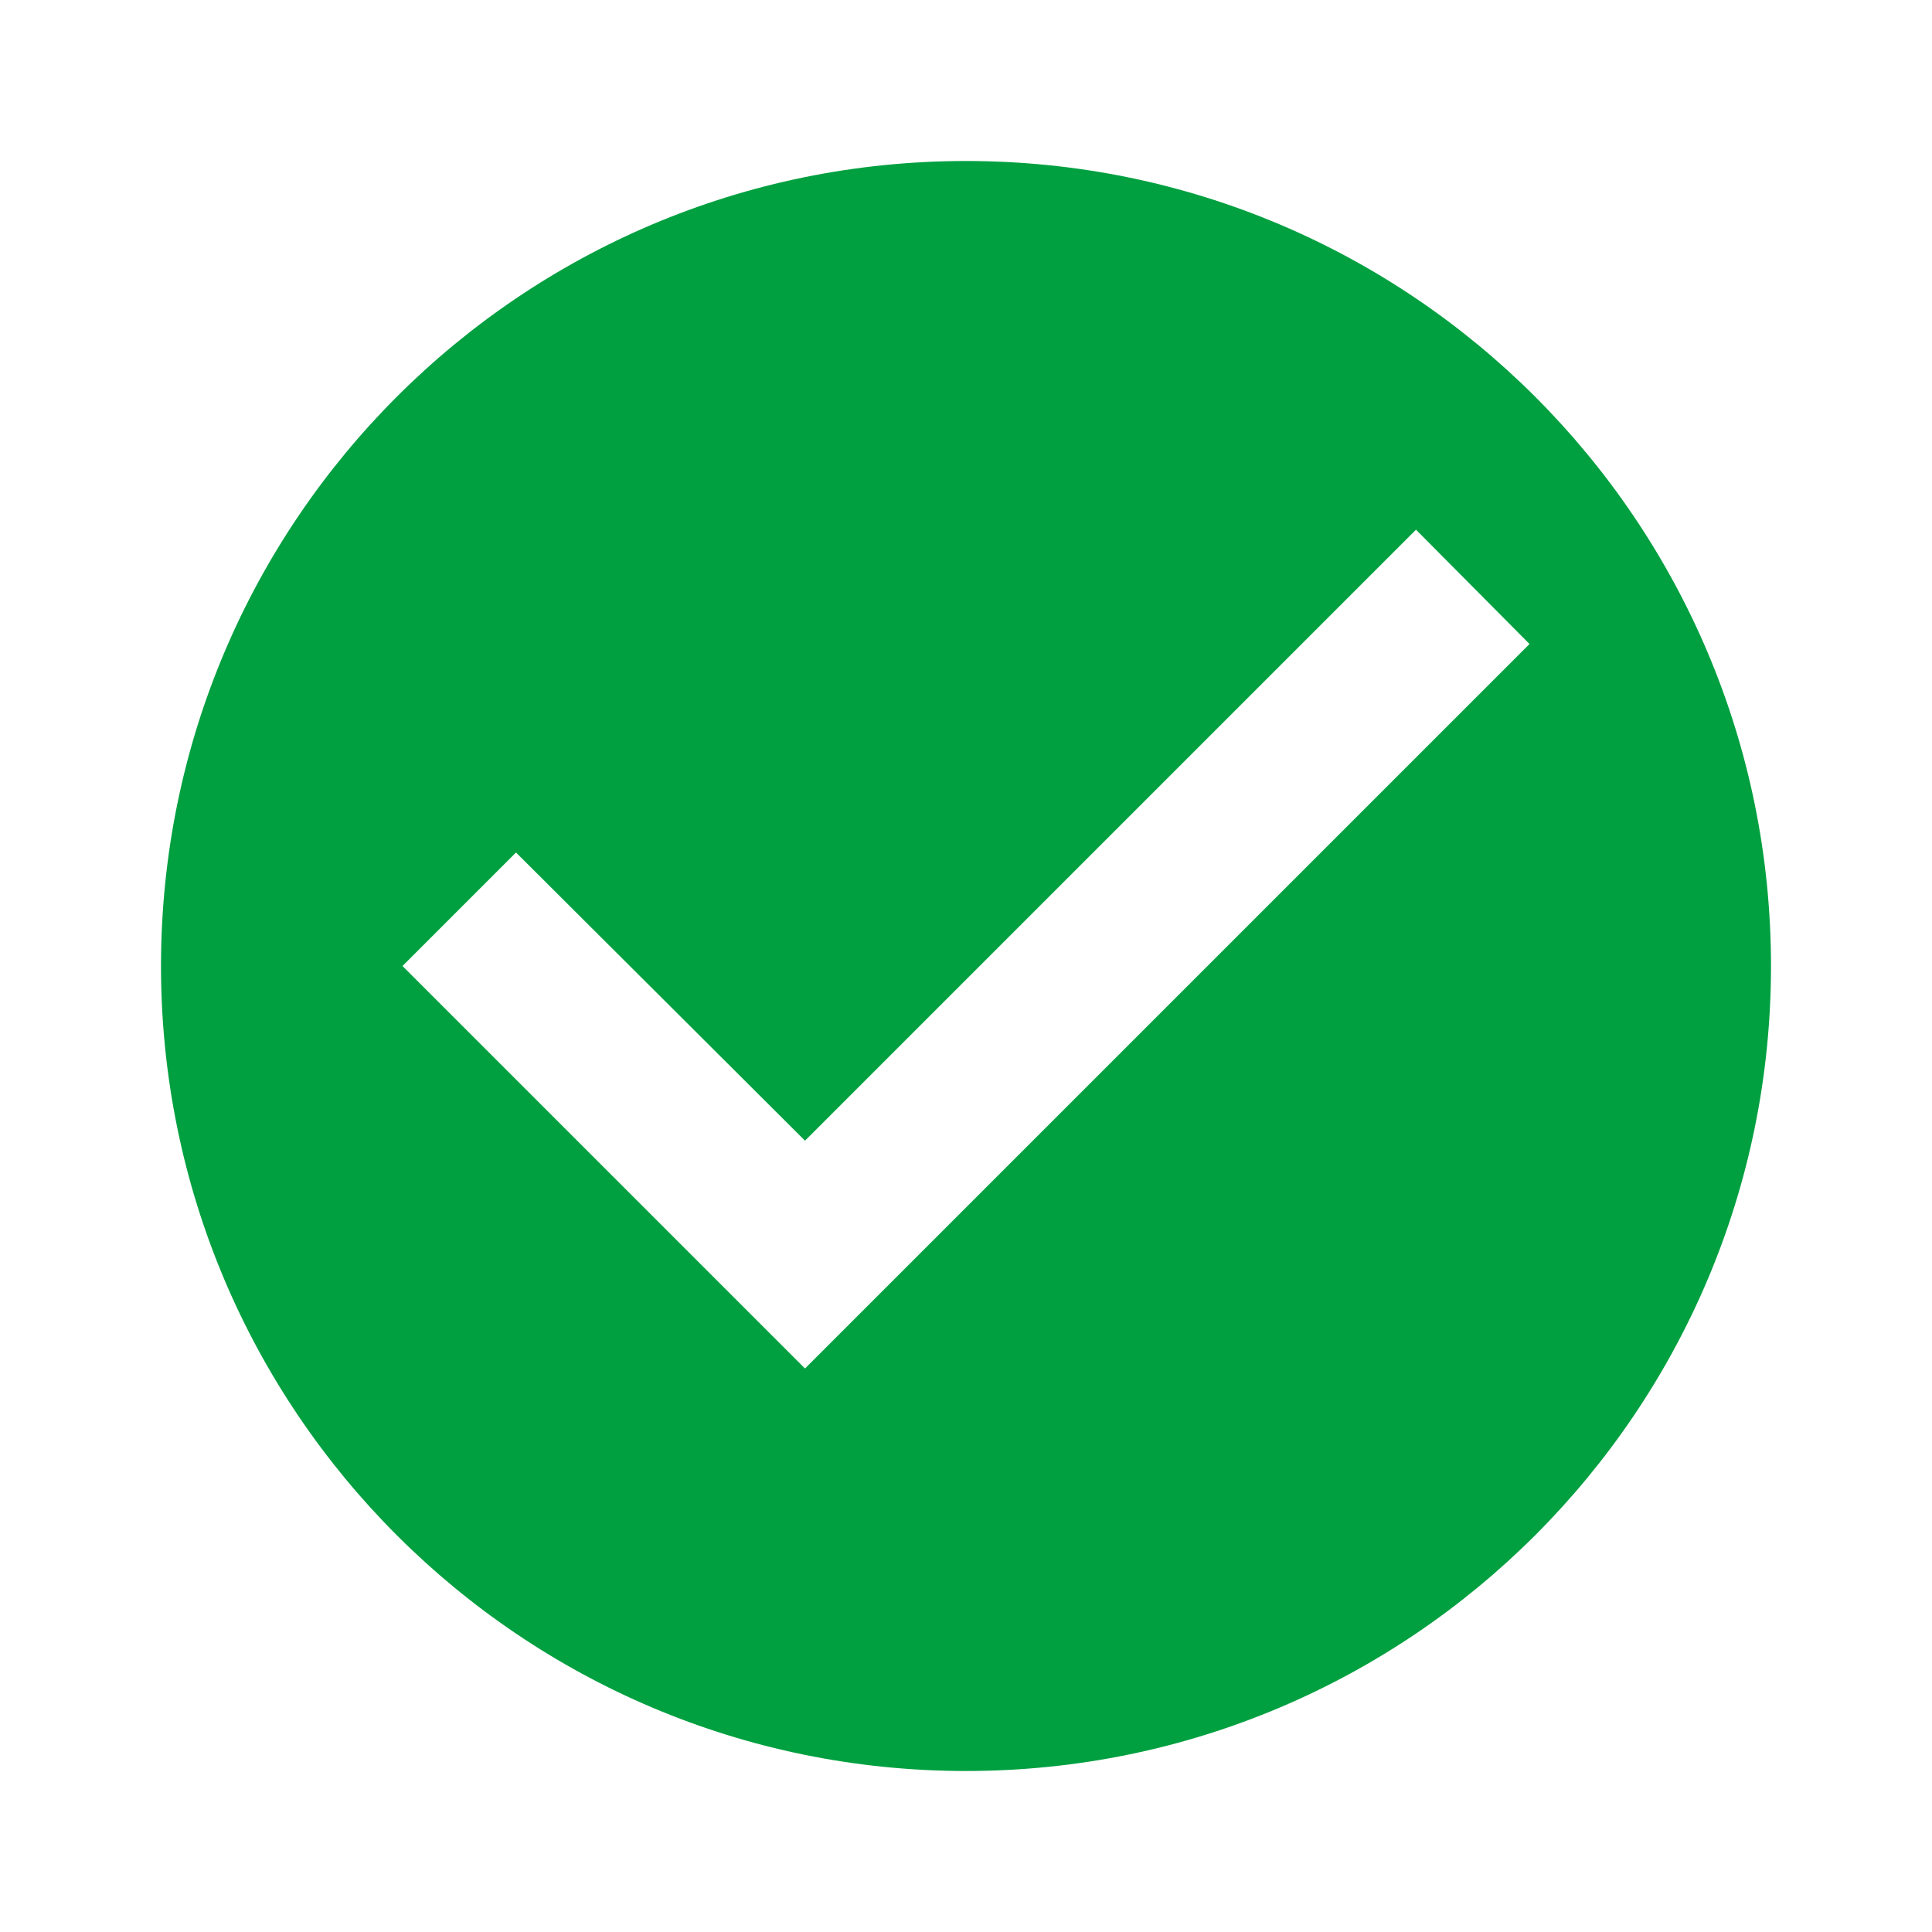
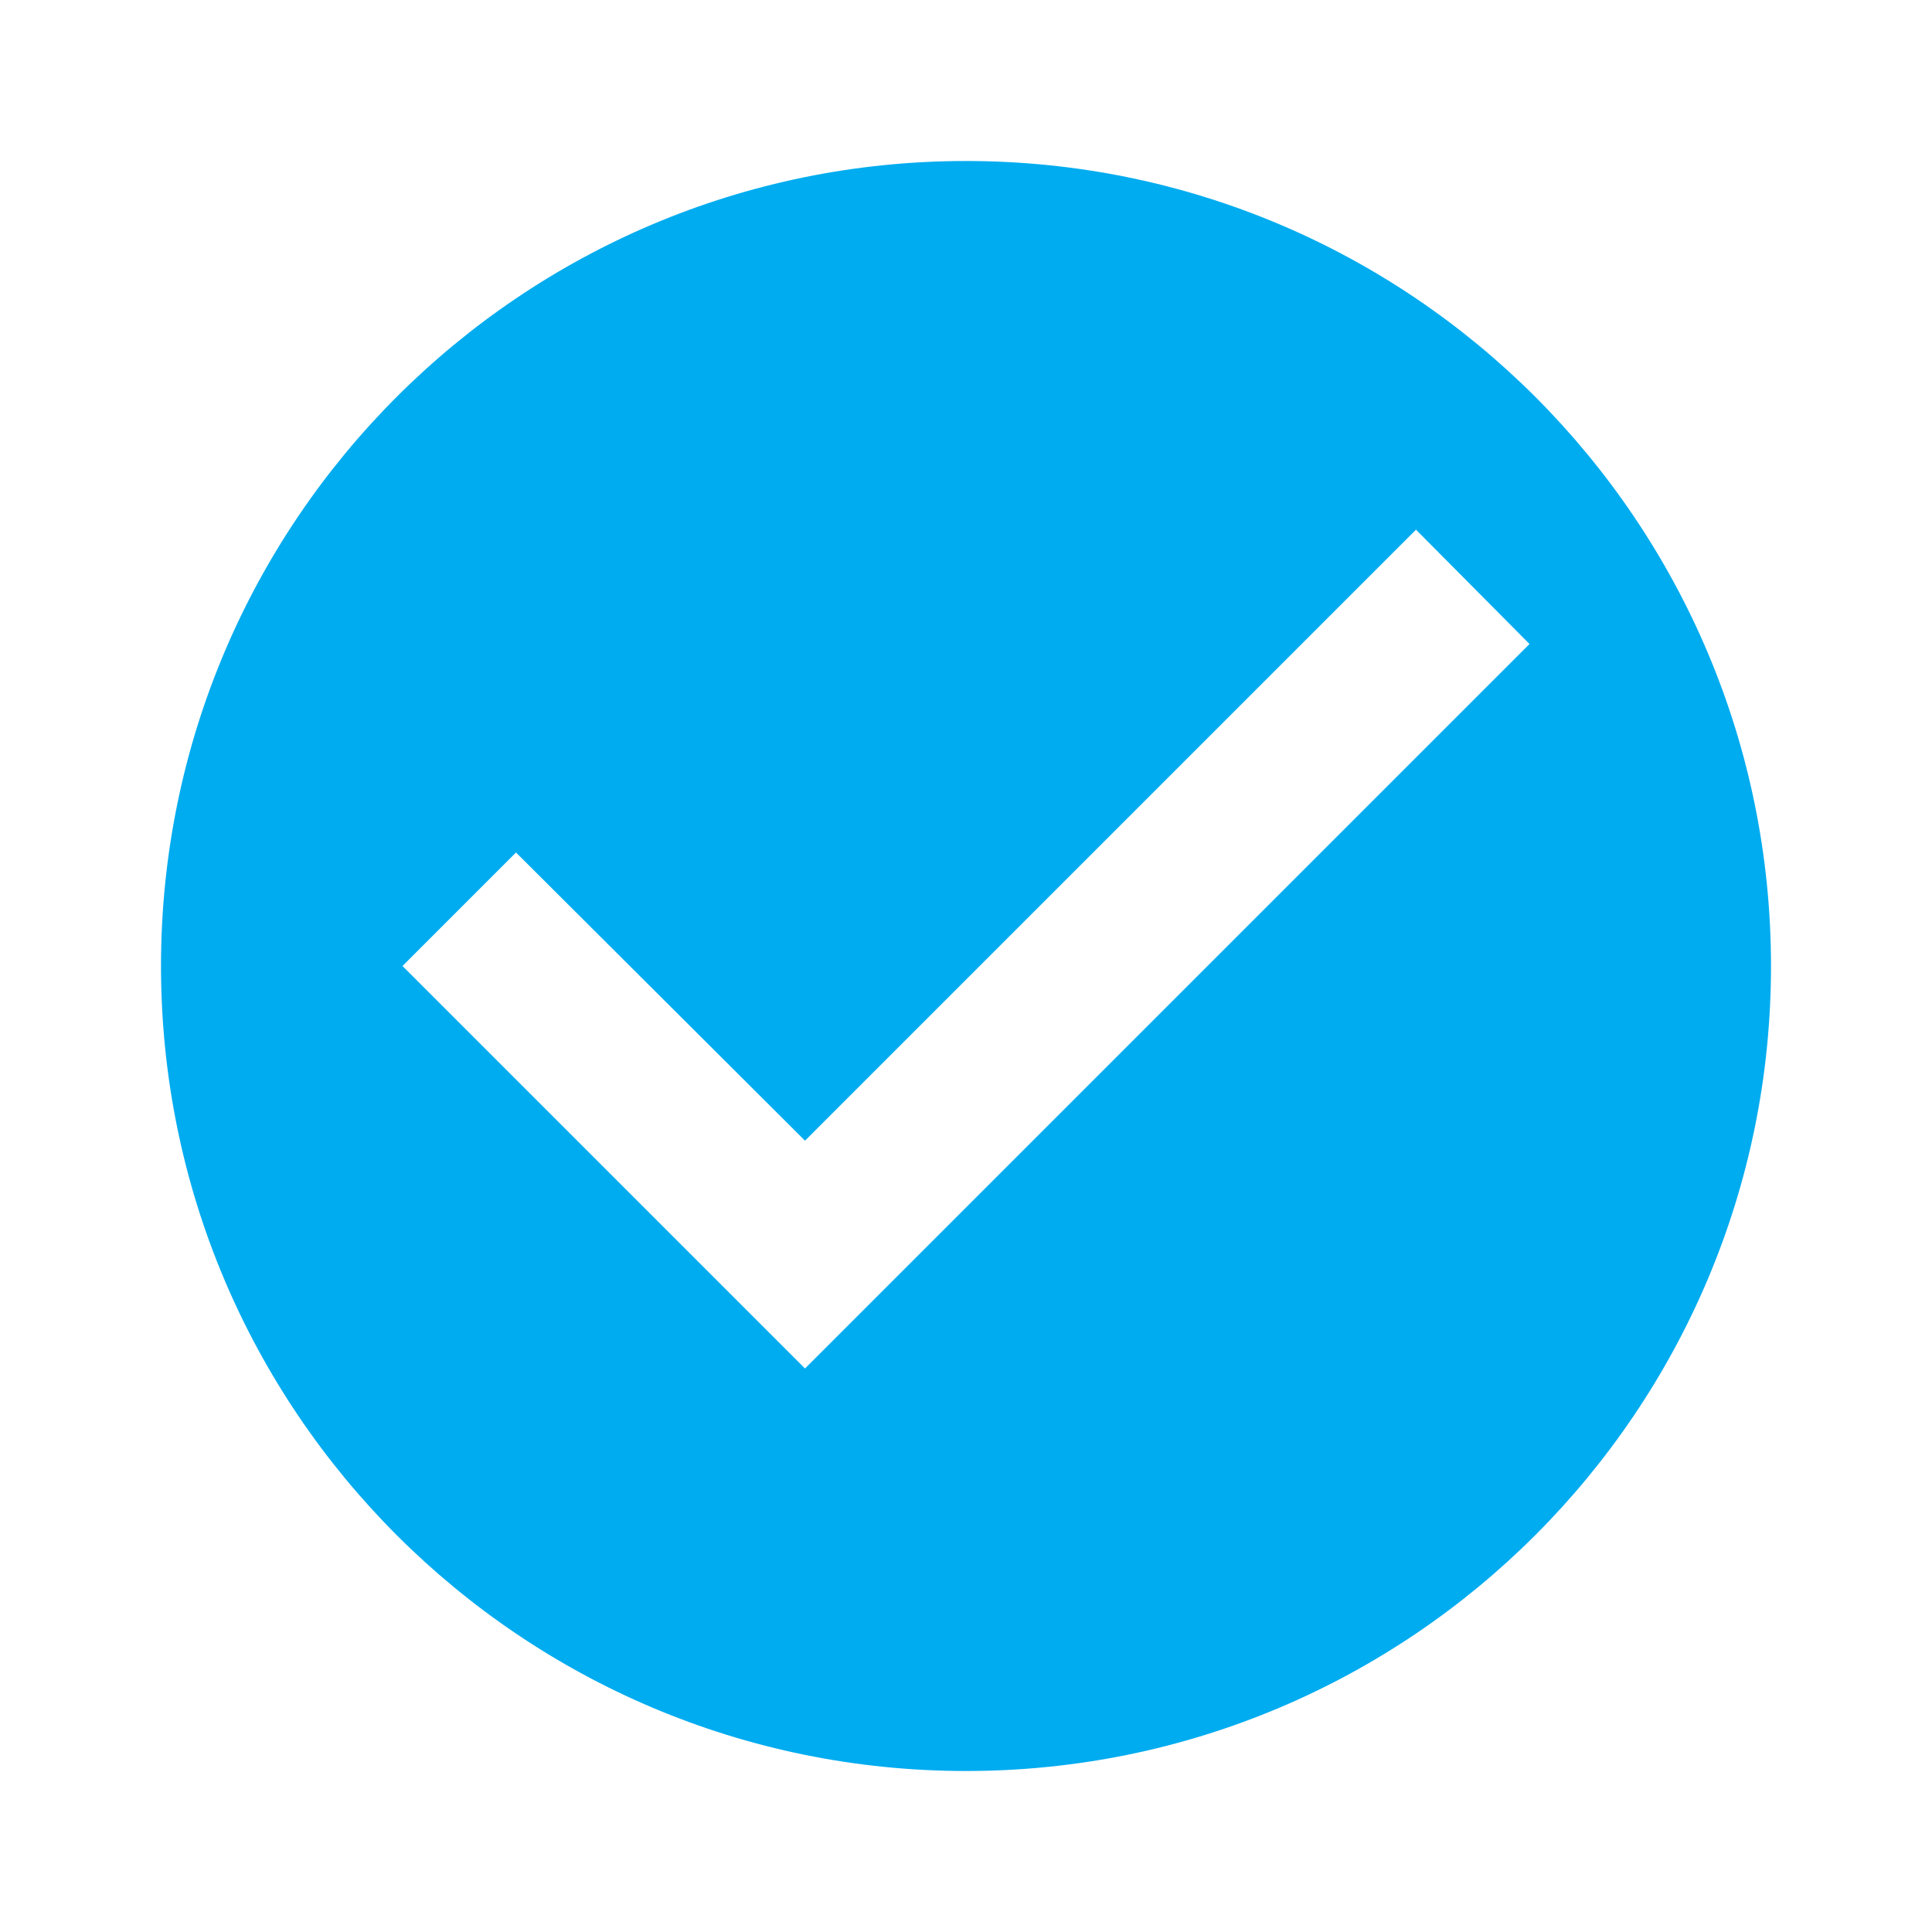
<svg xmlns="http://www.w3.org/2000/svg" width="24" height="24" viewBox="0 0 24 24">
  <defs>
-     <style>.a{fill:none;}.b{fill:#00a040;}</style>
+     <style>.a{fill:none;}.b{fill:#00acf0;}</style>
  </defs>
  <path class="a" d="M0,0H24V24H0Z" />
  <path class="b" d="M12,2A10,10,0,1,0,22,12,10,10,0,0,0,12,2ZM10,17,5,12l1.41-1.41L10,14.17l7.59-7.59L19,8Z" />
</svg>
